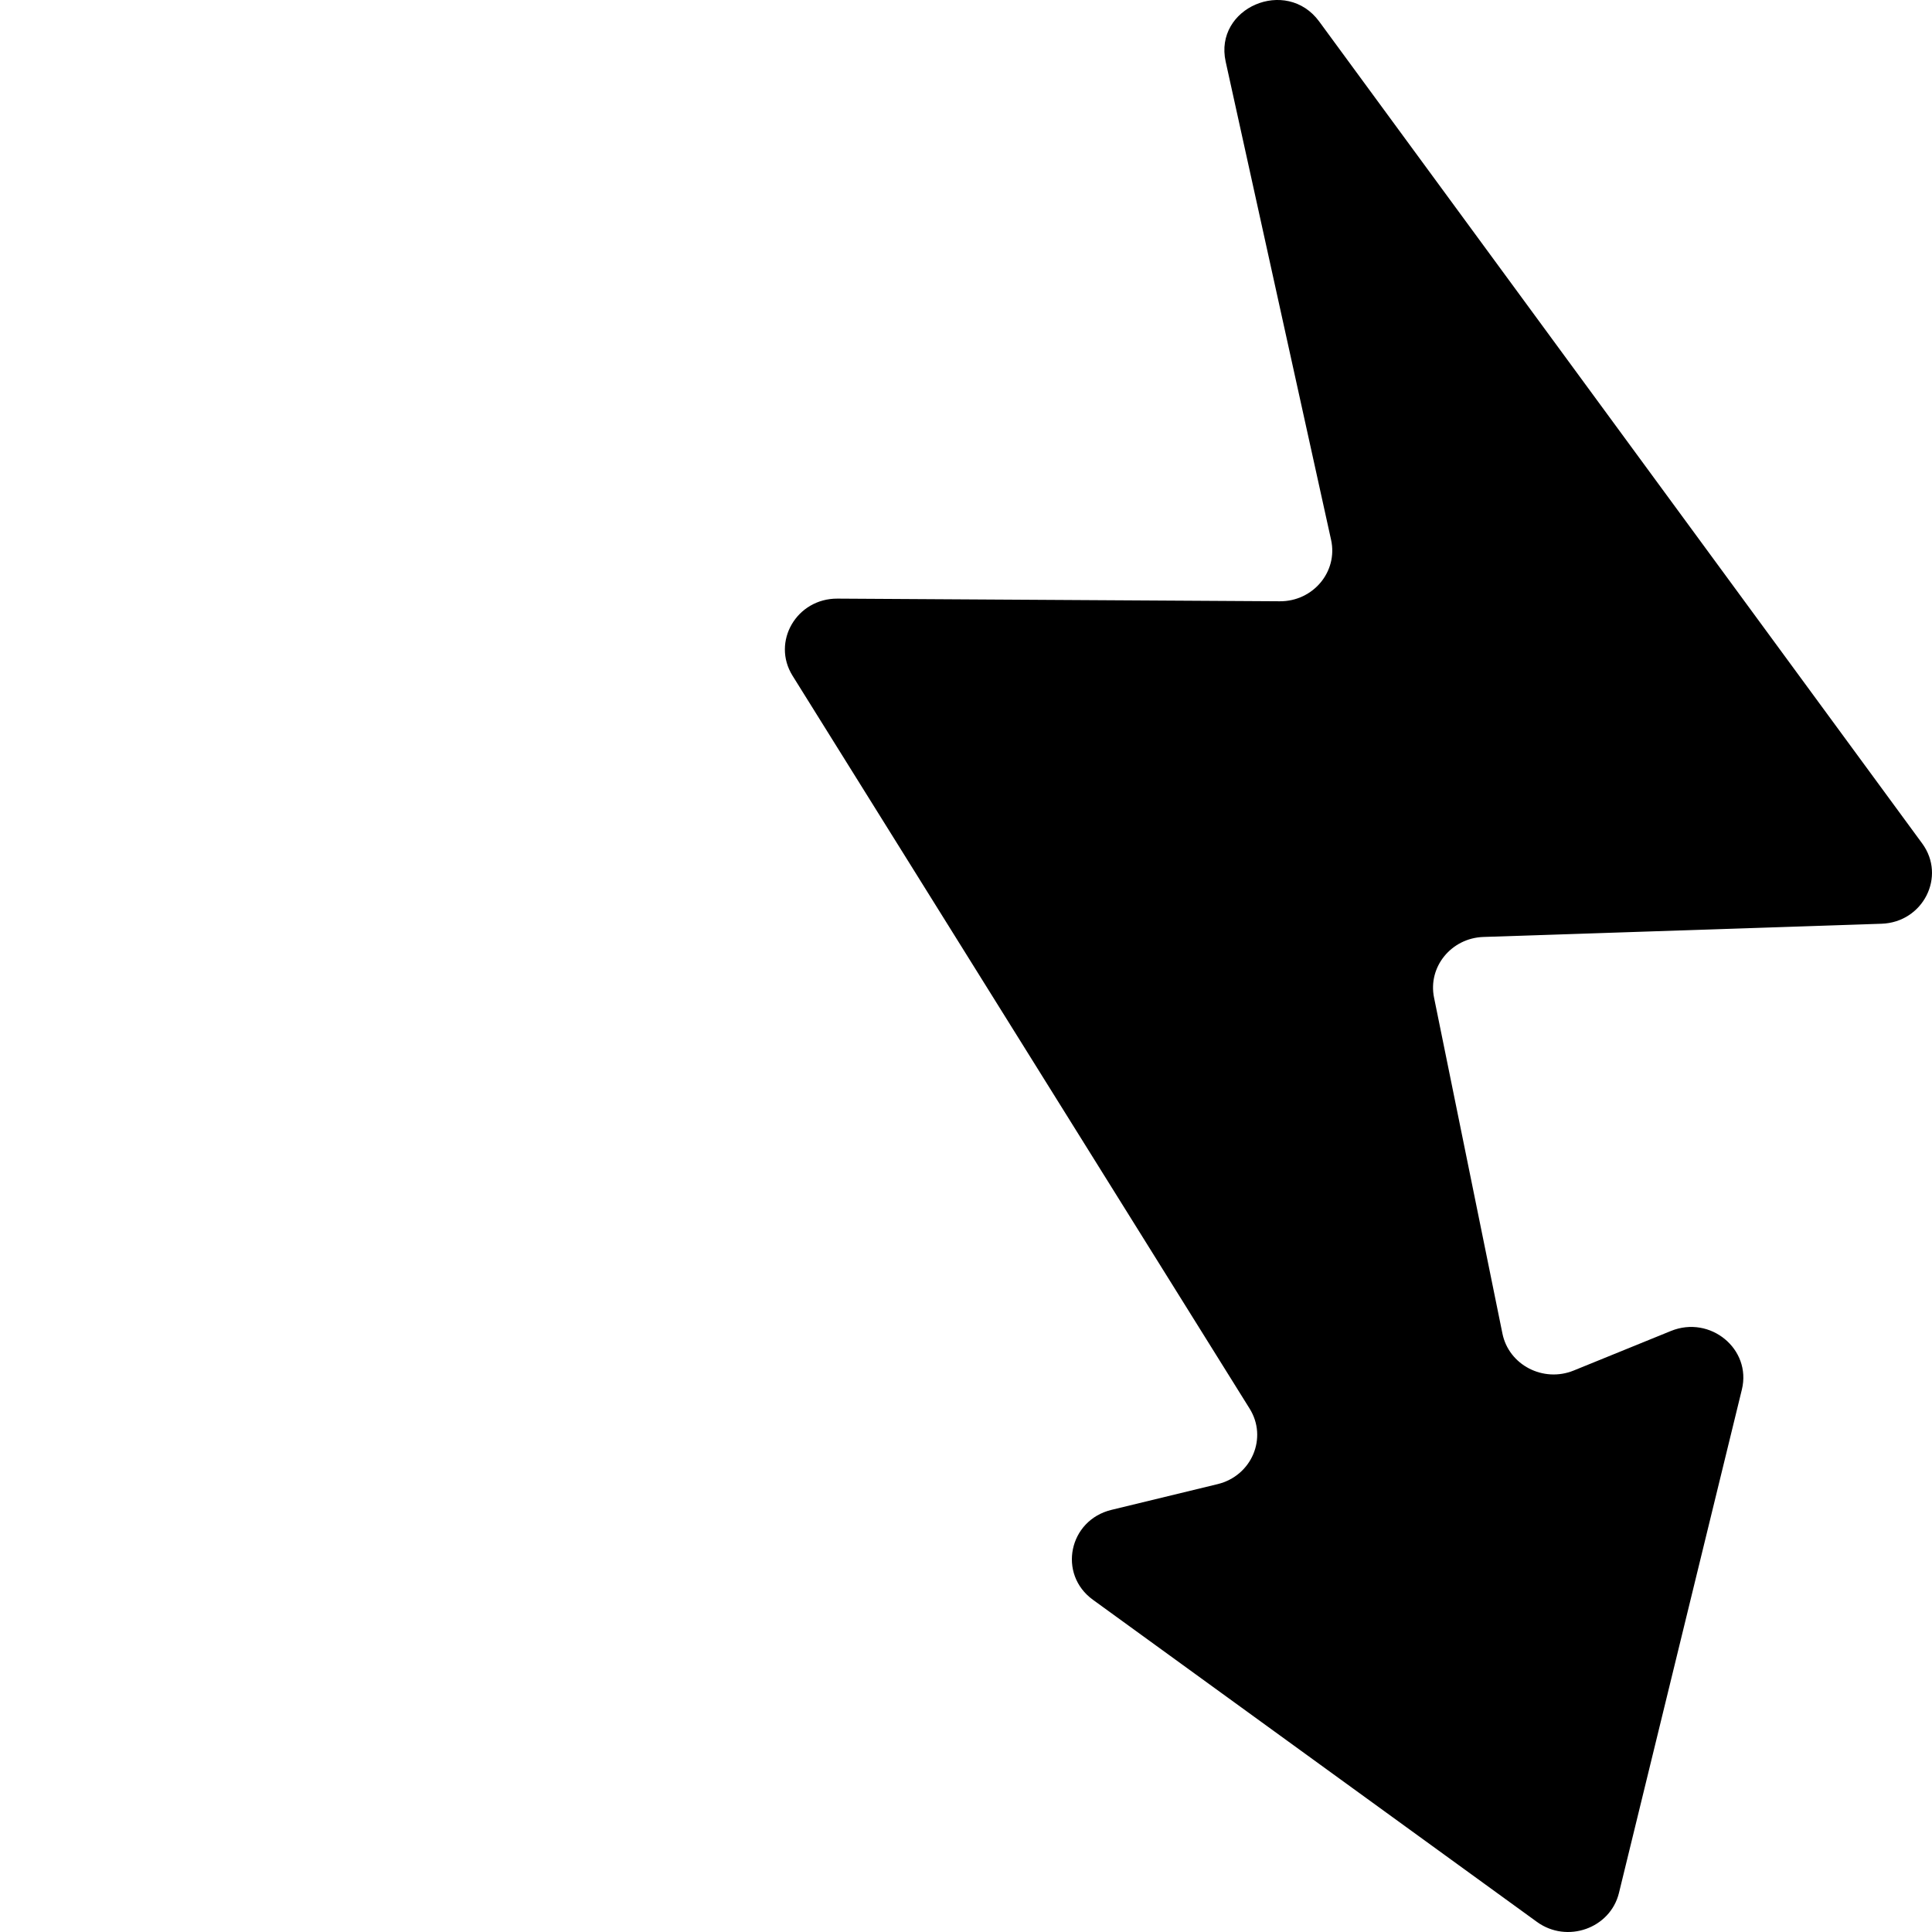
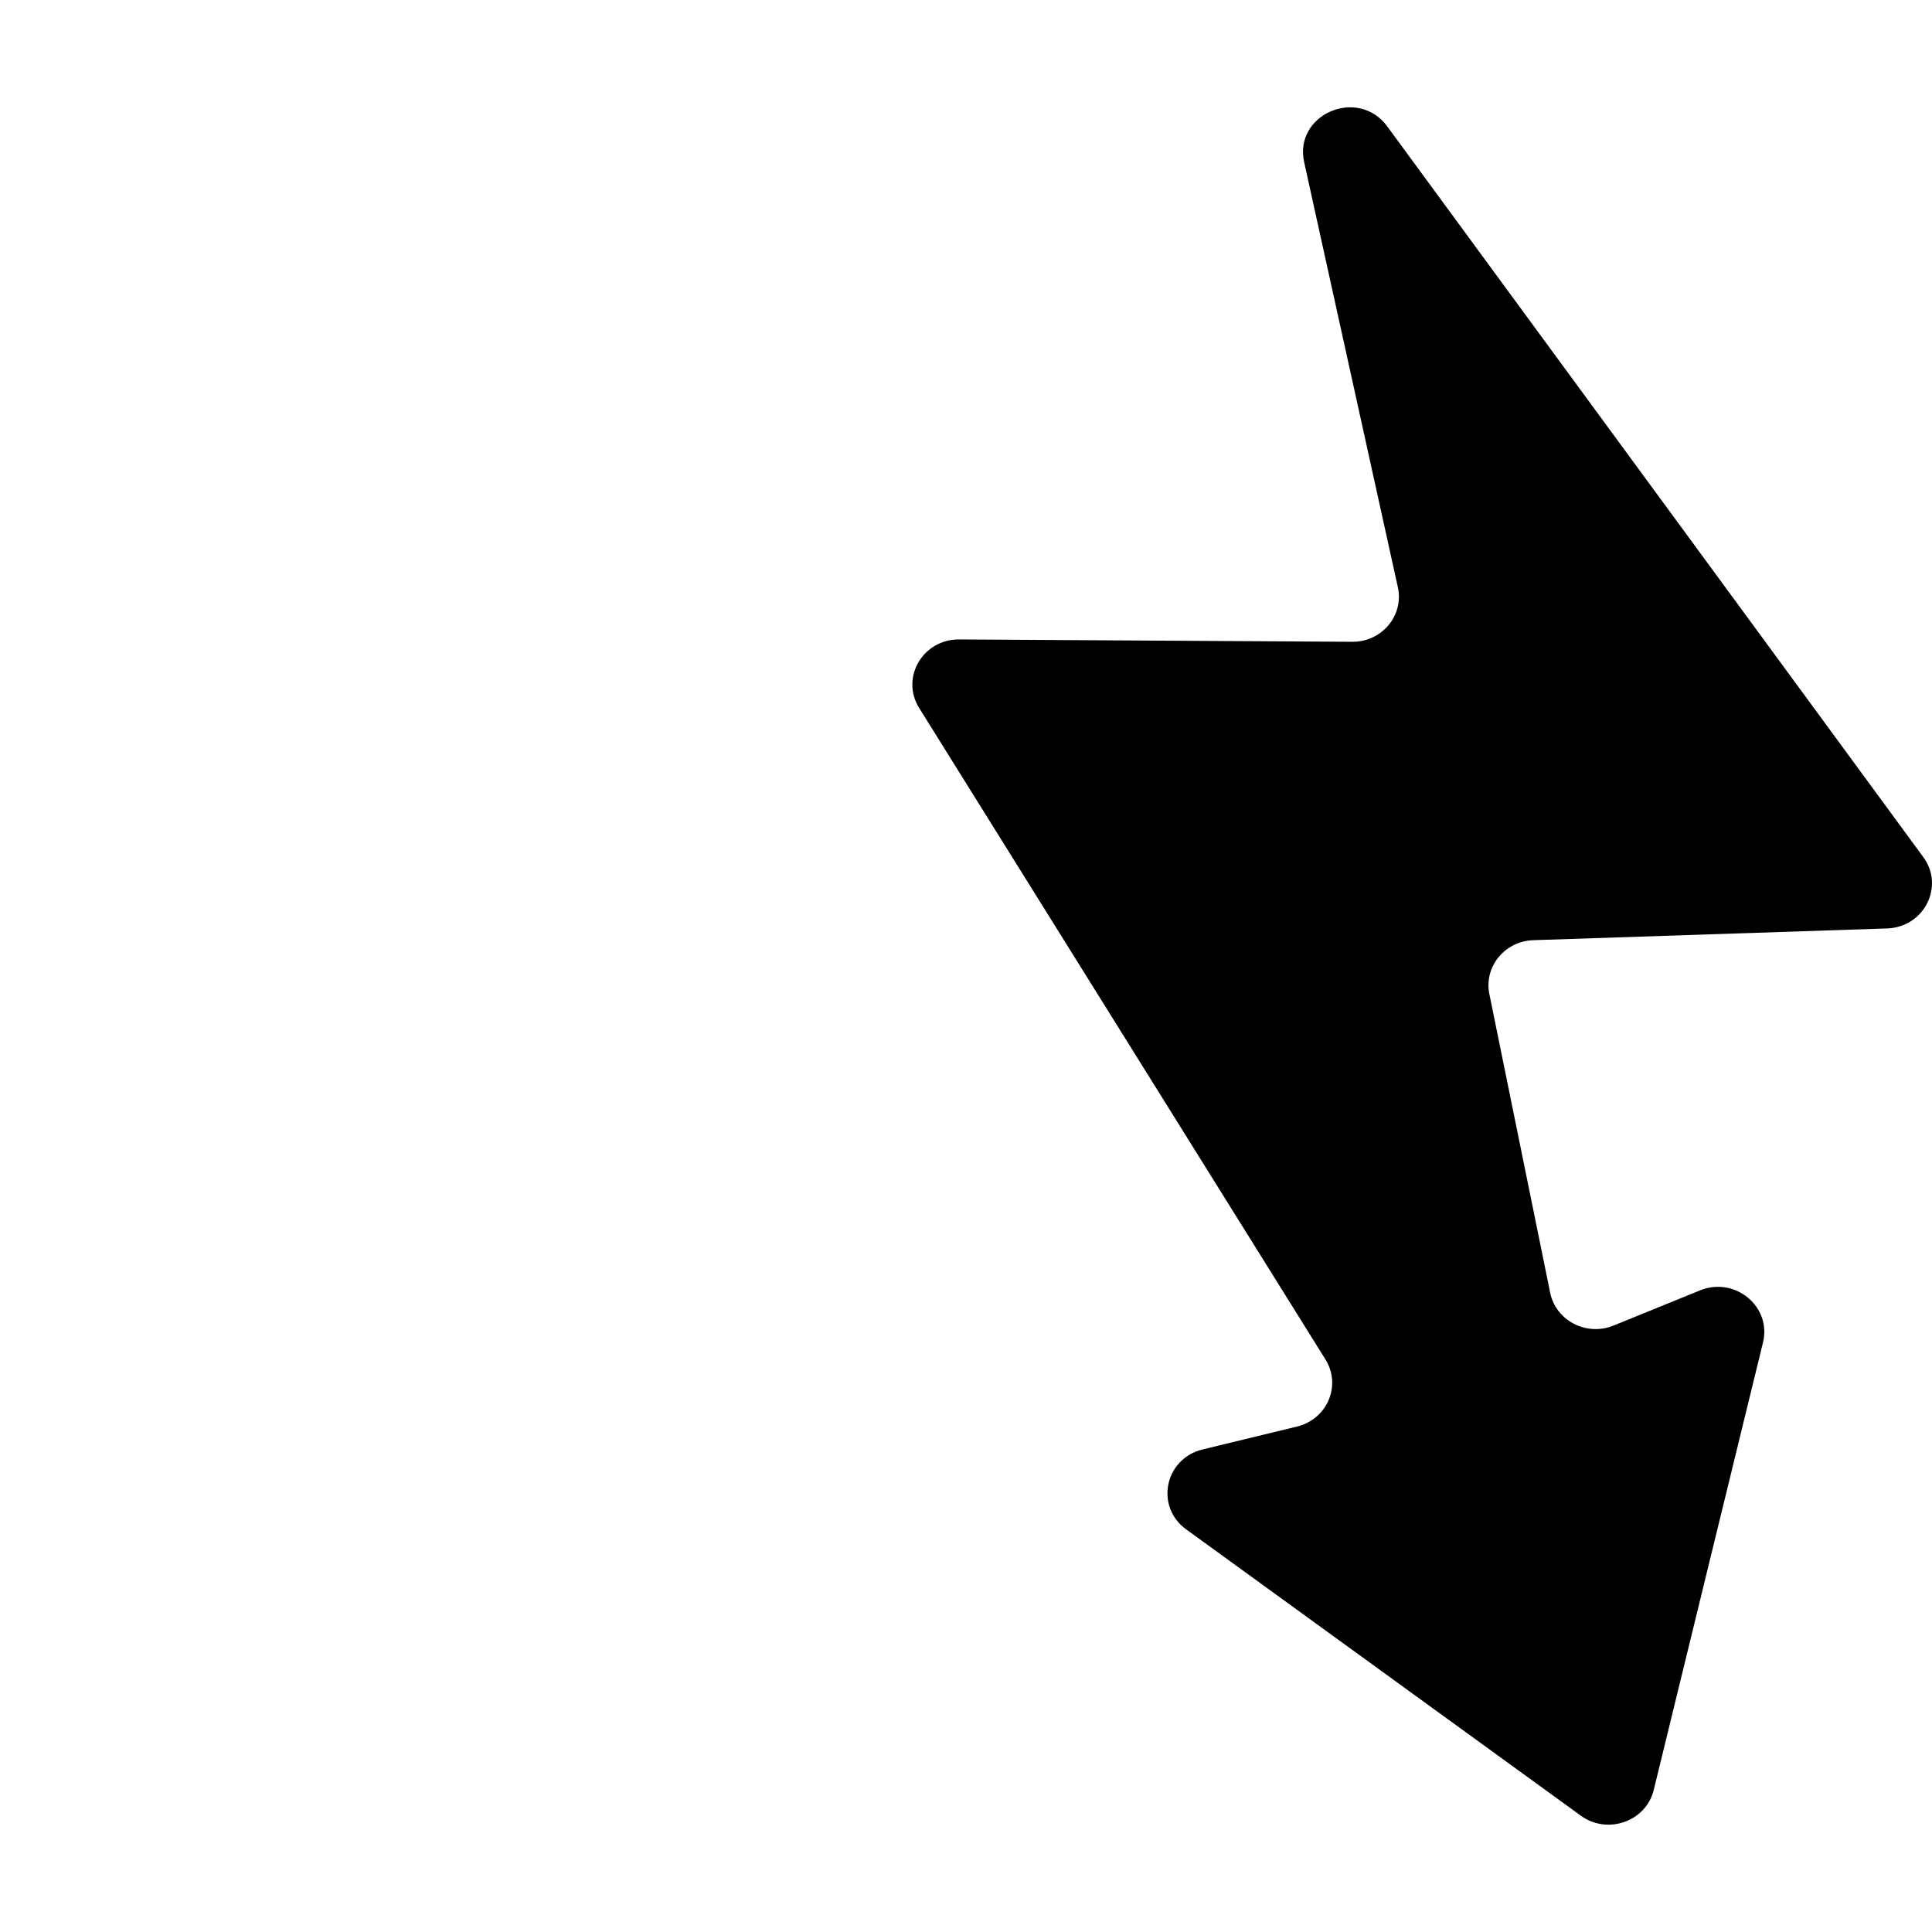
- <svg xmlns="http://www.w3.org/2000/svg" role="img" viewBox="-13 0 32 32">
+ <svg xmlns="http://www.w3.org/2000/svg" role="img" viewBox="-17 -2 36 36">
  <path d="M18.838 13.971L8.85 0.356C8.305 -0.387 7.104 0.128 7.301 1.021L9.047 8.942C9.163 9.468 8.749 9.963 8.196 9.959L0.871 9.915C0.195 9.911 -0.224 10.629 0.127 11.192L7.697 23.33C8 23.814 7.733 24.445 7.167 24.582L5.41 25.008C4.702 25.179 4.517 26.073 5.102 26.497L12.457 31.833C12.955 32.194 13.671 31.941 13.815 31.353L15.851 23.015C16.014 22.346 15.328 21.78 14.676 22.045L13.066 22.7C12.562 22.905 11.991 22.609 11.885 22.088L10.752 16.522C10.649 16.014 11.038 15.537 11.57 15.519L18.164 15.3C18.853 15.277 19.238 14.517 18.838 13.971Z" />
</svg>
